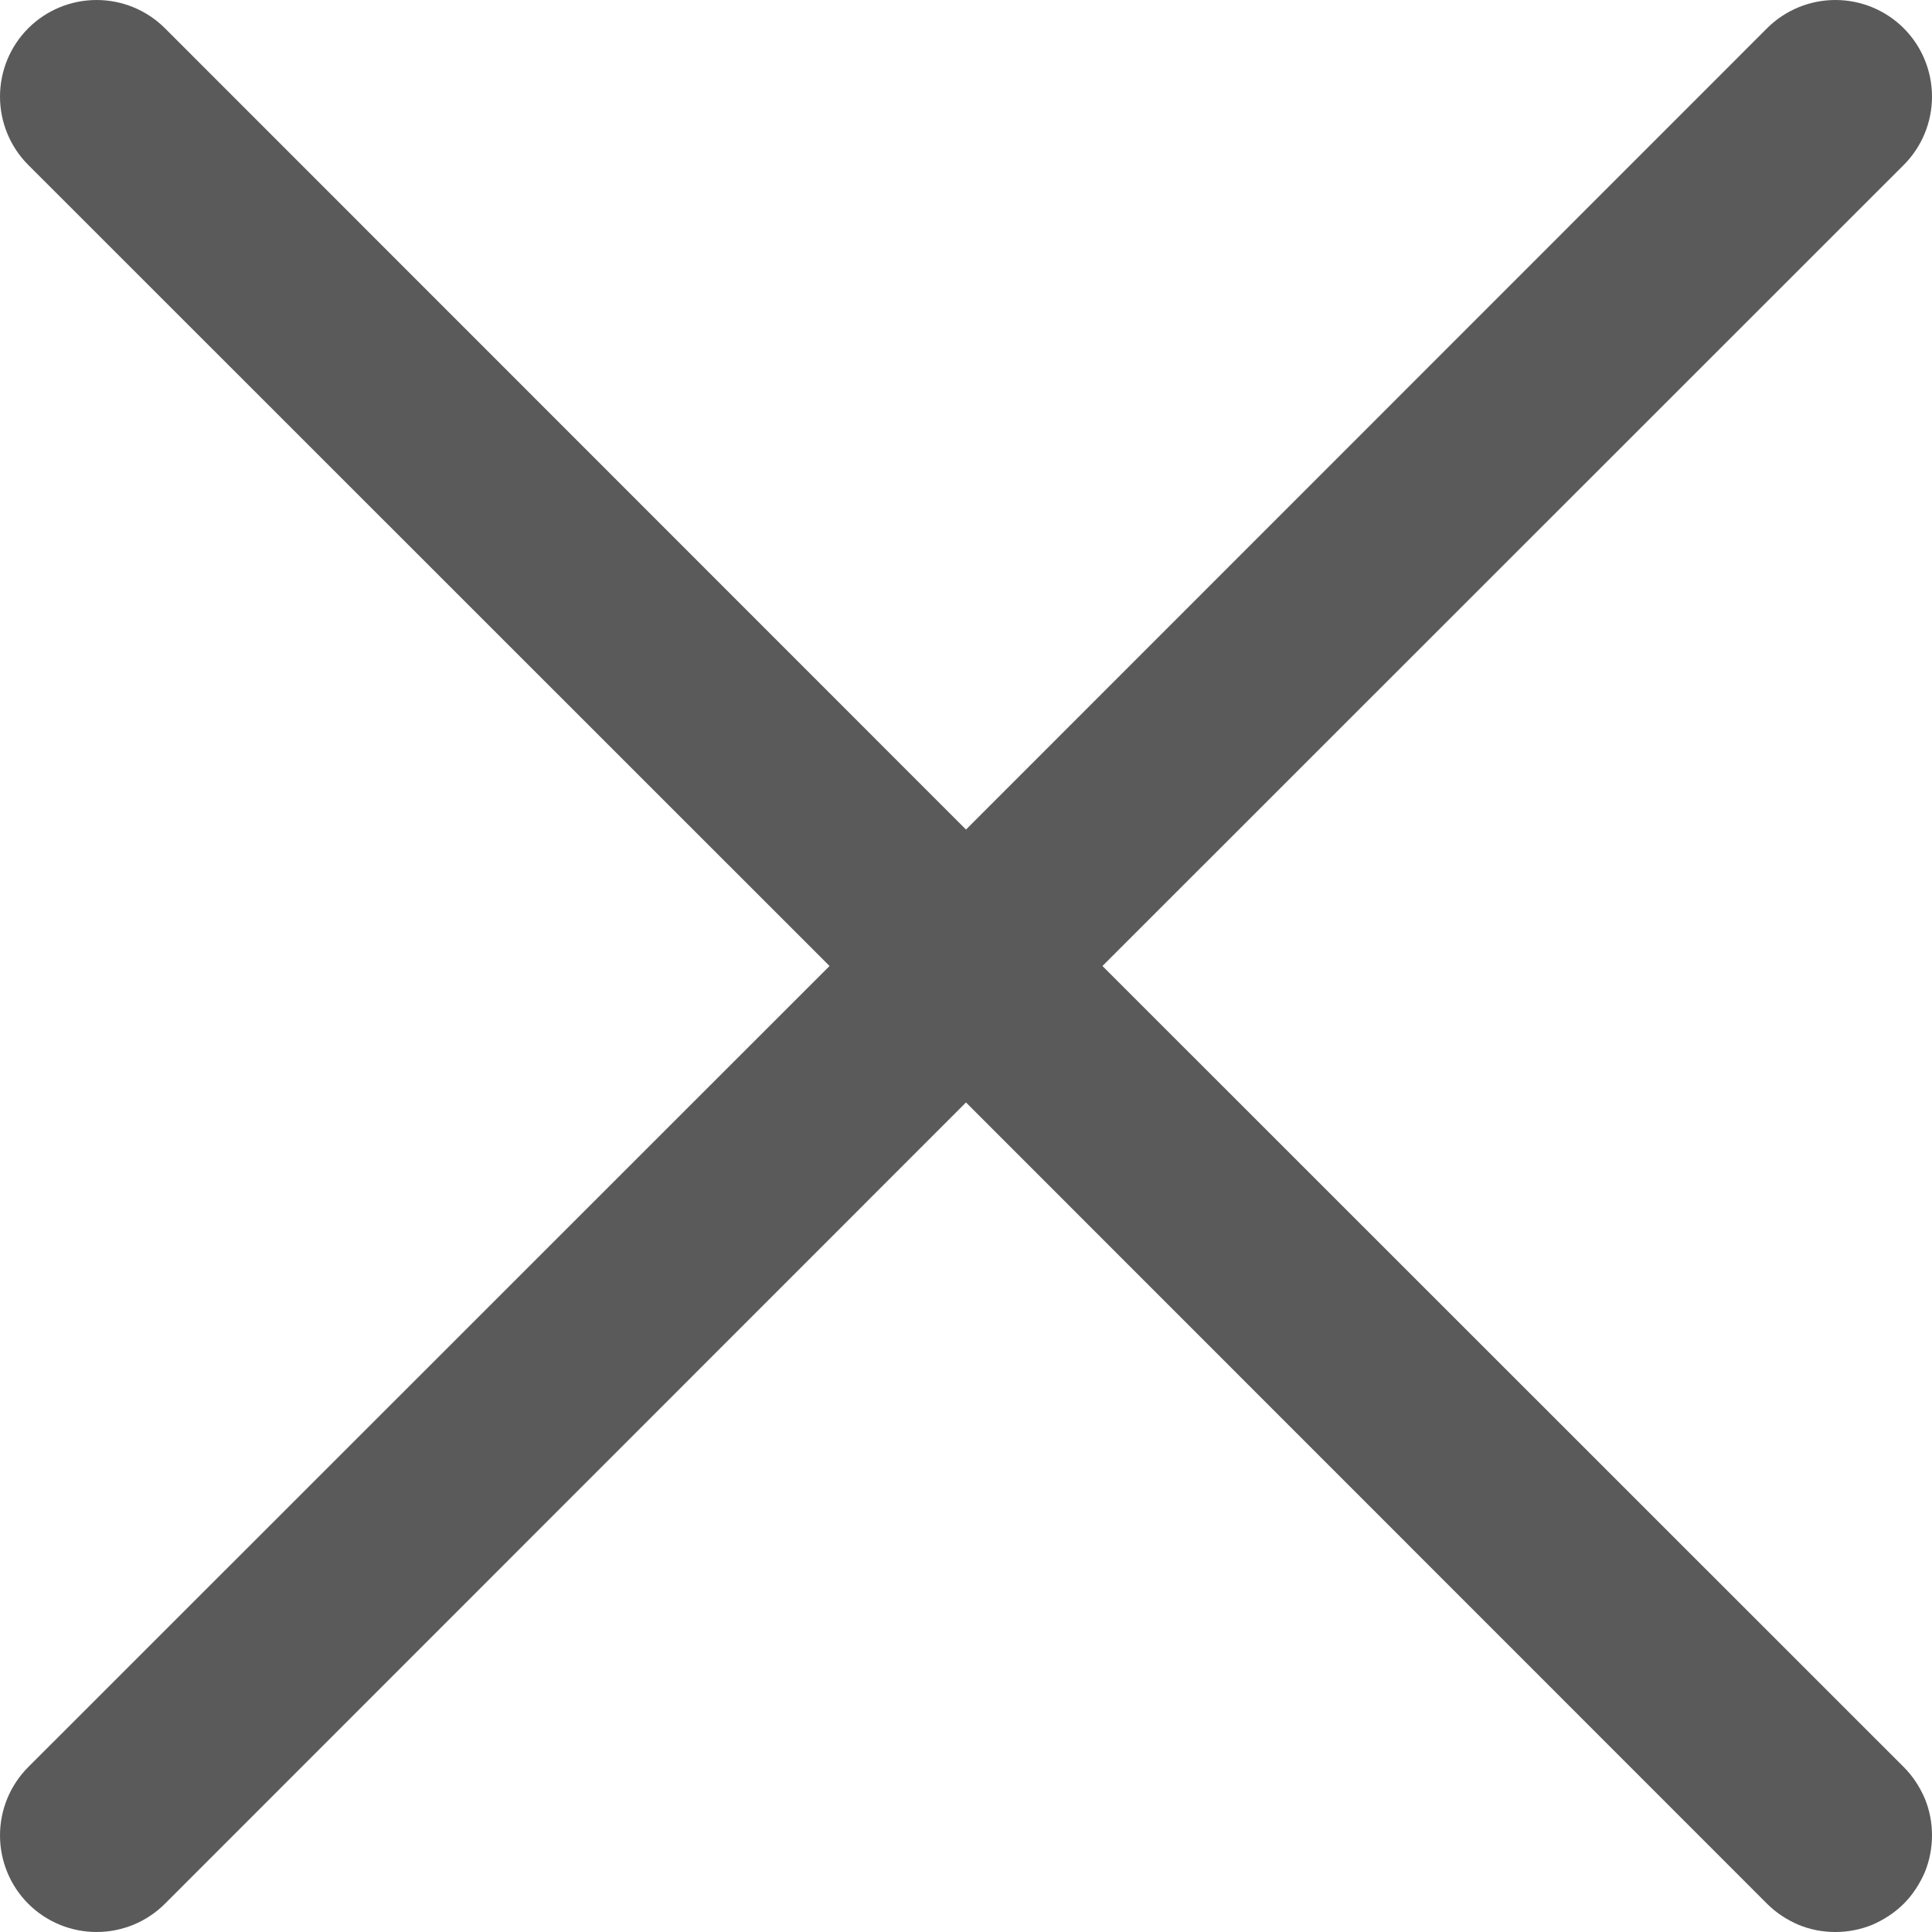
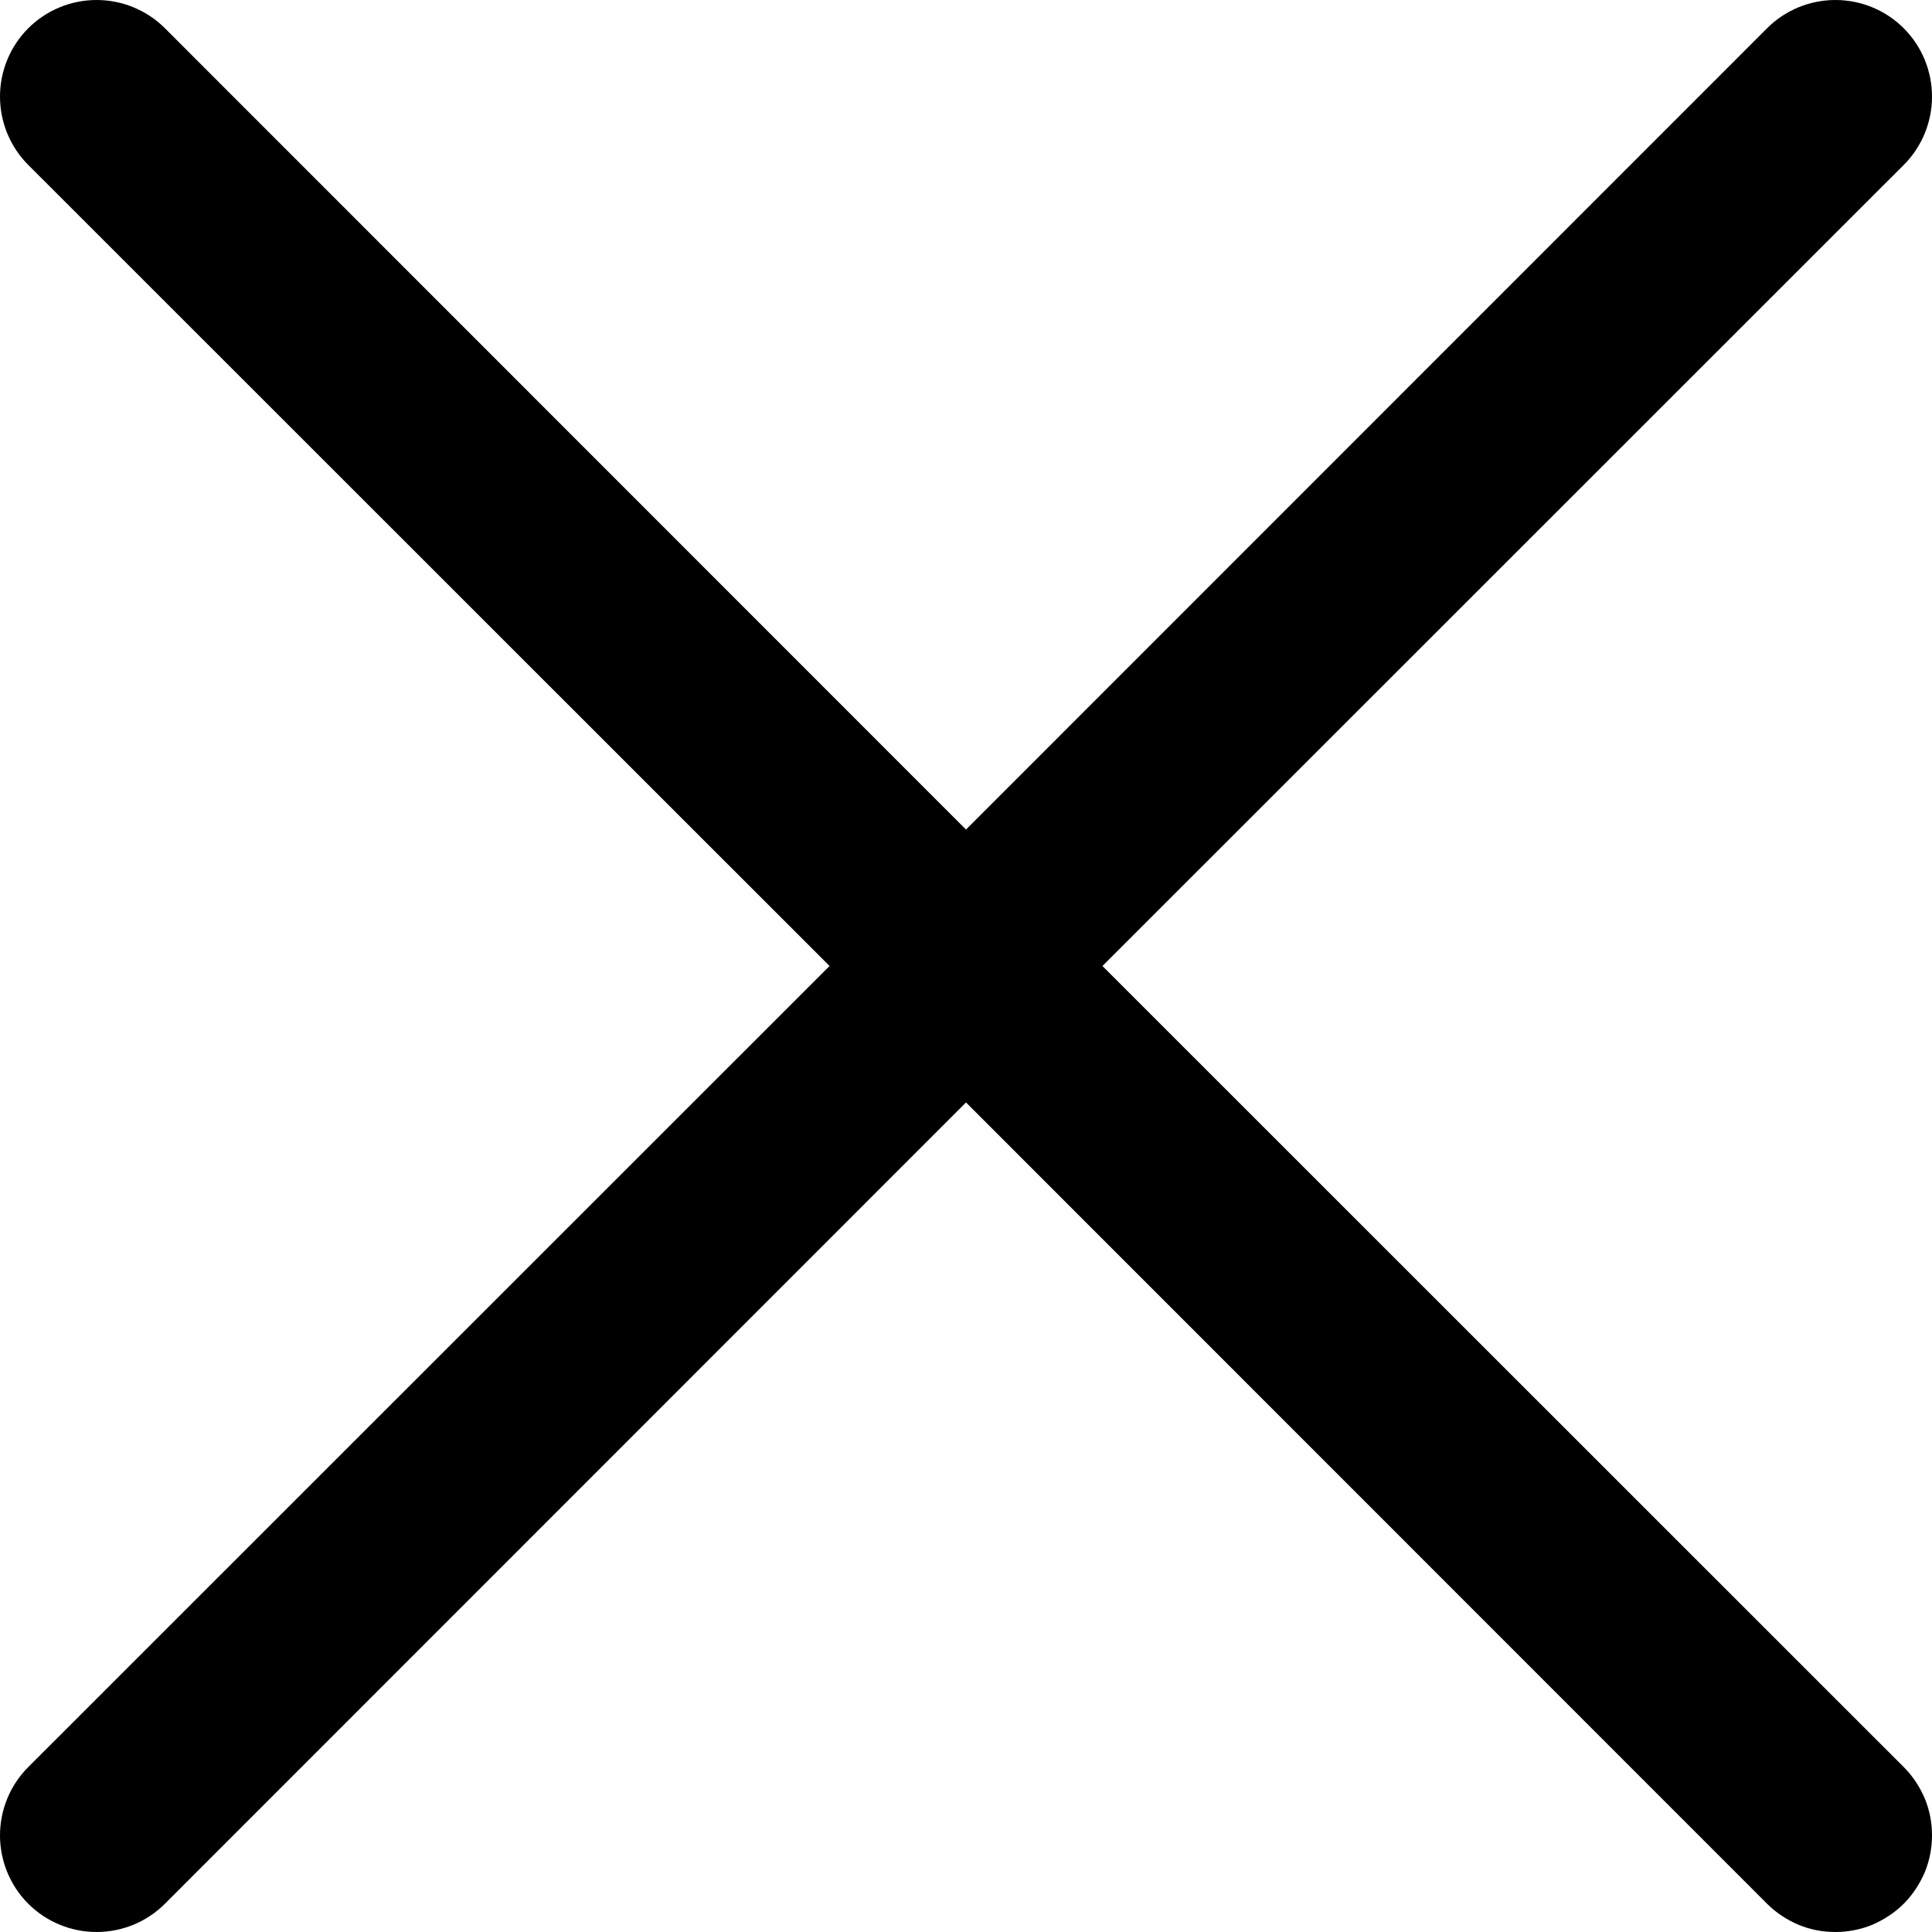
<svg xmlns="http://www.w3.org/2000/svg" width="8" height="8" viewBox="0 0 8 8" fill="none">
-   <path id="Vector" d="M7.883 7.317C7.92 7.354 7.949 7.398 7.97 7.447C7.99 7.495 8 7.547 8 7.6C8 7.652 7.99 7.704 7.97 7.753C7.949 7.801 7.92 7.846 7.883 7.883C7.846 7.92 7.801 7.949 7.753 7.97C7.704 7.99 7.652 8 7.6 8C7.547 8 7.495 7.99 7.447 7.97C7.398 7.949 7.354 7.92 7.317 7.883L4 4.565L0.683 7.883C0.608 7.958 0.506 8 0.4 8C0.294 8 0.192 7.958 0.117 7.883C0.042 7.808 2.09227e-09 7.706 0 7.6C-2.09227e-09 7.494 0.042 7.392 0.117 7.317L3.435 4L0.117 0.683C0.042 0.608 -7.90802e-10 0.506 0 0.4C7.90802e-10 0.294 0.042 0.192 0.117 0.117C0.192 0.042 0.294 7.90803e-10 0.4 0C0.506 -7.90802e-10 0.608 0.042 0.683 0.117L4 3.435L7.317 0.117C7.392 0.042 7.494 -2.09227e-09 7.6 0C7.706 2.09227e-09 7.808 0.042 7.883 0.117C7.958 0.192 8 0.294 8 0.4C8 0.506 7.958 0.608 7.883 0.683L4.565 4L7.883 7.317Z" fill="#5A5A5A" />
+   <path id="Vector" d="M7.883 7.317C7.92 7.354 7.949 7.398 7.97 7.447C7.99 7.495 8 7.547 8 7.6C8 7.652 7.99 7.704 7.97 7.753C7.949 7.801 7.92 7.846 7.883 7.883C7.846 7.92 7.801 7.949 7.753 7.97C7.704 7.99 7.652 8 7.6 8C7.547 8 7.495 7.99 7.447 7.97C7.398 7.949 7.354 7.92 7.317 7.883L4 4.565L0.683 7.883C0.608 7.958 0.506 8 0.4 8C0.294 8 0.192 7.958 0.117 7.883C0.042 7.808 2.09227e-09 7.706 0 7.6C-2.09227e-09 7.494 0.042 7.392 0.117 7.317L3.435 4L0.117 0.683C0.042 0.608 -7.90802e-10 0.506 0 0.4C7.90802e-10 0.294 0.042 0.192 0.117 0.117C0.192 0.042 0.294 7.90803e-10 0.4 0C0.506 -7.90802e-10 0.608 0.042 0.683 0.117L4 3.435L7.317 0.117C7.392 0.042 7.494 -2.09227e-09 7.6 0C7.706 2.09227e-09 7.808 0.042 7.883 0.117C7.958 0.192 8 0.294 8 0.4C8 0.506 7.958 0.608 7.883 0.683L4.565 4L7.883 7.317Z" fill="currentColor" />
</svg>
